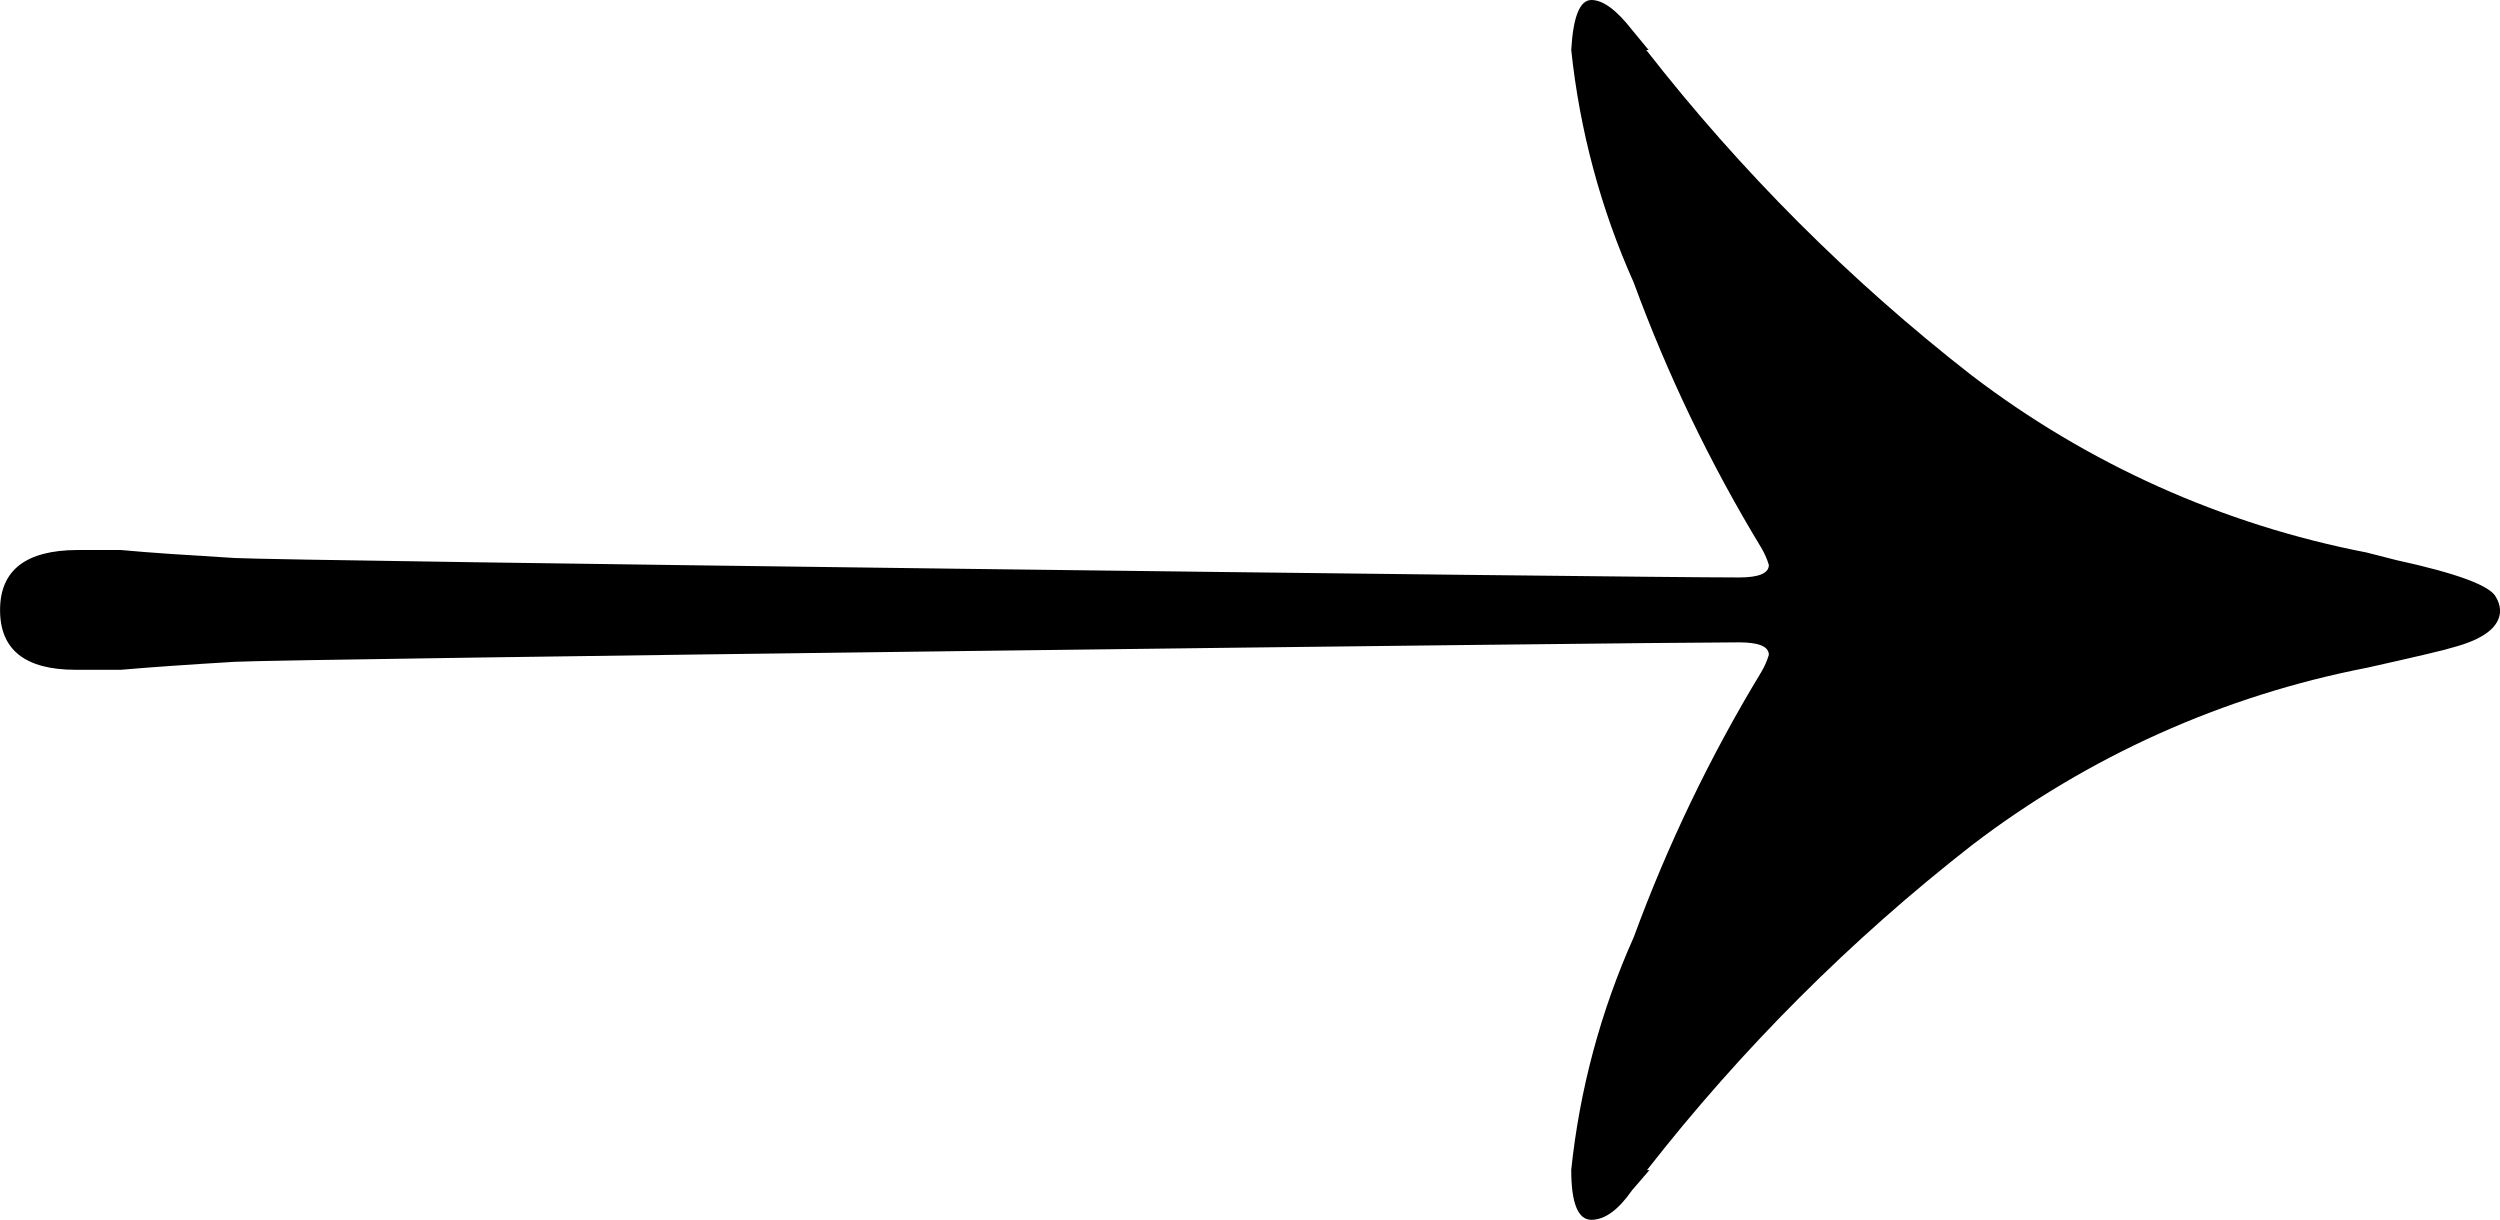
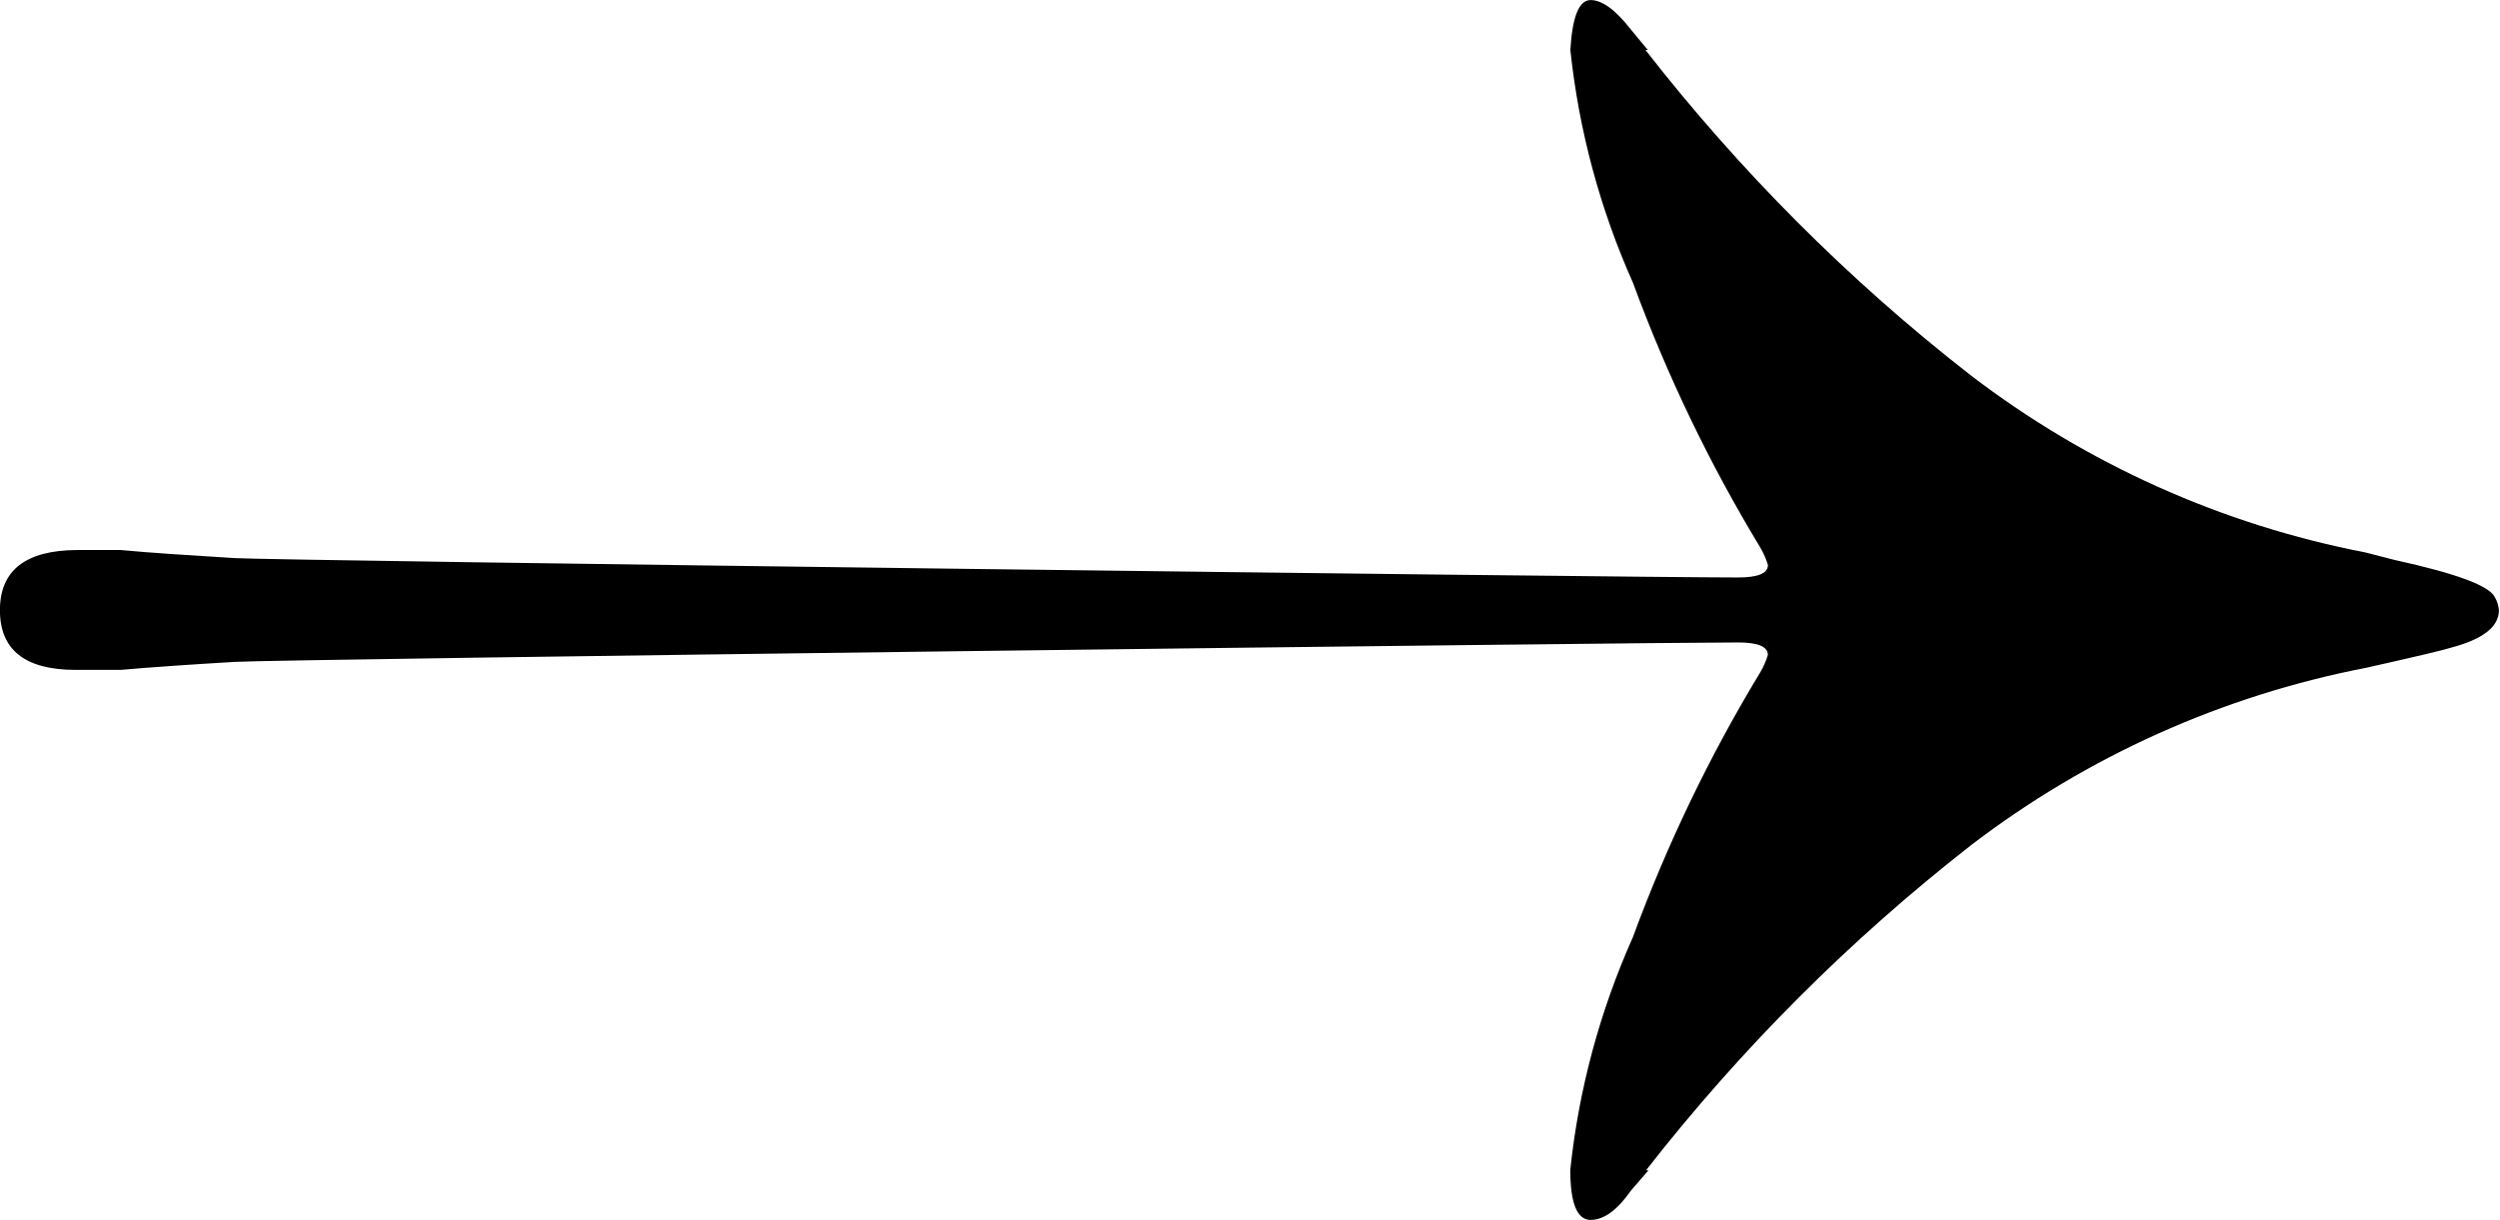
- <svg xmlns="http://www.w3.org/2000/svg" version="1.1" id="Layer_1" x="0px" y="0px" width="40.99px" height="20px" viewBox="1179.505 619.857 40.99 20" enable-background="new 1179.505 619.857 40.99 20" xml:space="preserve">
-   <path d="M1220.433,629.655c-0.083-0.19-0.63-0.395-1.64-0.615l-0.489-0.125c-2.355-0.456-4.573-1.452-6.479-2.909  c-1.988-1.55-3.777-3.34-5.328-5.329h0.039l-0.272-0.33c-0.255-0.327-0.477-0.49-0.666-0.49c-0.19,0-0.3,0.273-0.331,0.82  c0.139,1.317,0.484,2.605,1.025,3.814c0.555,1.512,1.254,2.967,2.089,4.344c0.054,0.09,0.096,0.185,0.126,0.285  c0,0.137-0.164,0.205-0.49,0.205c-1.884,0-23.911-0.273-24.663-0.319s-1.383-0.085-1.867-0.131h-0.717  c-0.843,0.004-1.264,0.332-1.264,0.985s0.414,0.979,1.241,0.979h0.74c0.478-0.042,1.101-0.085,1.867-0.131  c0.763-0.046,22.995-0.319,24.663-0.319c0.326,0,0.49,0.068,0.49,0.205c-0.03,0.1-0.072,0.195-0.126,0.285  c-0.835,1.377-1.534,2.832-2.089,4.344c-0.541,1.209-0.887,2.497-1.025,3.814c0,0.547,0.11,0.82,0.331,0.82  c0.22,0,0.441-0.162,0.666-0.484l0.284-0.33h-0.04c1.552-1.988,3.341-3.778,5.329-5.329c1.906-1.457,4.124-2.452,6.479-2.909  c0.847-0.189,1.312-0.3,1.396-0.33c0.523-0.137,0.785-0.342,0.785-0.615C1220.491,629.788,1220.47,629.717,1220.433,629.655z" />
+ <svg xmlns="http://www.w3.org/2000/svg" version="1.1" id="Layer_1" x="0px" y="0px" width="36.894px" height="18px" viewBox="1181.555 620.857 36.894 18" enable-background="new 1181.555 620.857 36.894 18" xml:space="preserve">
+   <path d="M1218.39,629.675c-0.075-0.171-0.567-0.354-1.476-0.553l-0.44-0.113c-2.119-0.409-4.116-1.306-5.83-2.618  c-1.791-1.394-3.4-3.006-4.796-4.796h0.035l-0.246-0.297c-0.229-0.294-0.428-0.44-0.599-0.44s-0.27,0.245-0.299,0.737  c0.126,1.187,0.438,2.346,0.924,3.434c0.5,1.359,1.129,2.67,1.88,3.908c0.048,0.082,0.086,0.168,0.113,0.258  c0,0.123-0.147,0.184-0.44,0.184c-1.696,0-21.521-0.246-22.198-0.286c-0.676-0.042-1.244-0.077-1.679-0.119h-0.646  c-0.759,0.004-1.139,0.299-1.139,0.888c0,0.587,0.373,0.881,1.118,0.881h0.665c0.431-0.038,0.992-0.077,1.68-0.118  s20.696-0.287,22.198-0.287c0.293,0,0.44,0.061,0.44,0.184c-0.027,0.091-0.065,0.176-0.113,0.258  c-0.751,1.238-1.38,2.549-1.88,3.908c-0.486,1.088-0.8,2.248-0.924,3.434c0,0.492,0.101,0.738,0.299,0.738  c0.197,0,0.397-0.146,0.599-0.436l0.257-0.297h-0.036c1.396-1.789,3.007-3.4,4.796-4.796c1.715-1.312,3.712-2.208,5.83-2.618  c0.764-0.171,1.182-0.271,1.258-0.298c0.47-0.124,0.707-0.308,0.707-0.553C1218.442,629.795,1218.423,629.73,1218.39,629.675z" />
</svg>
